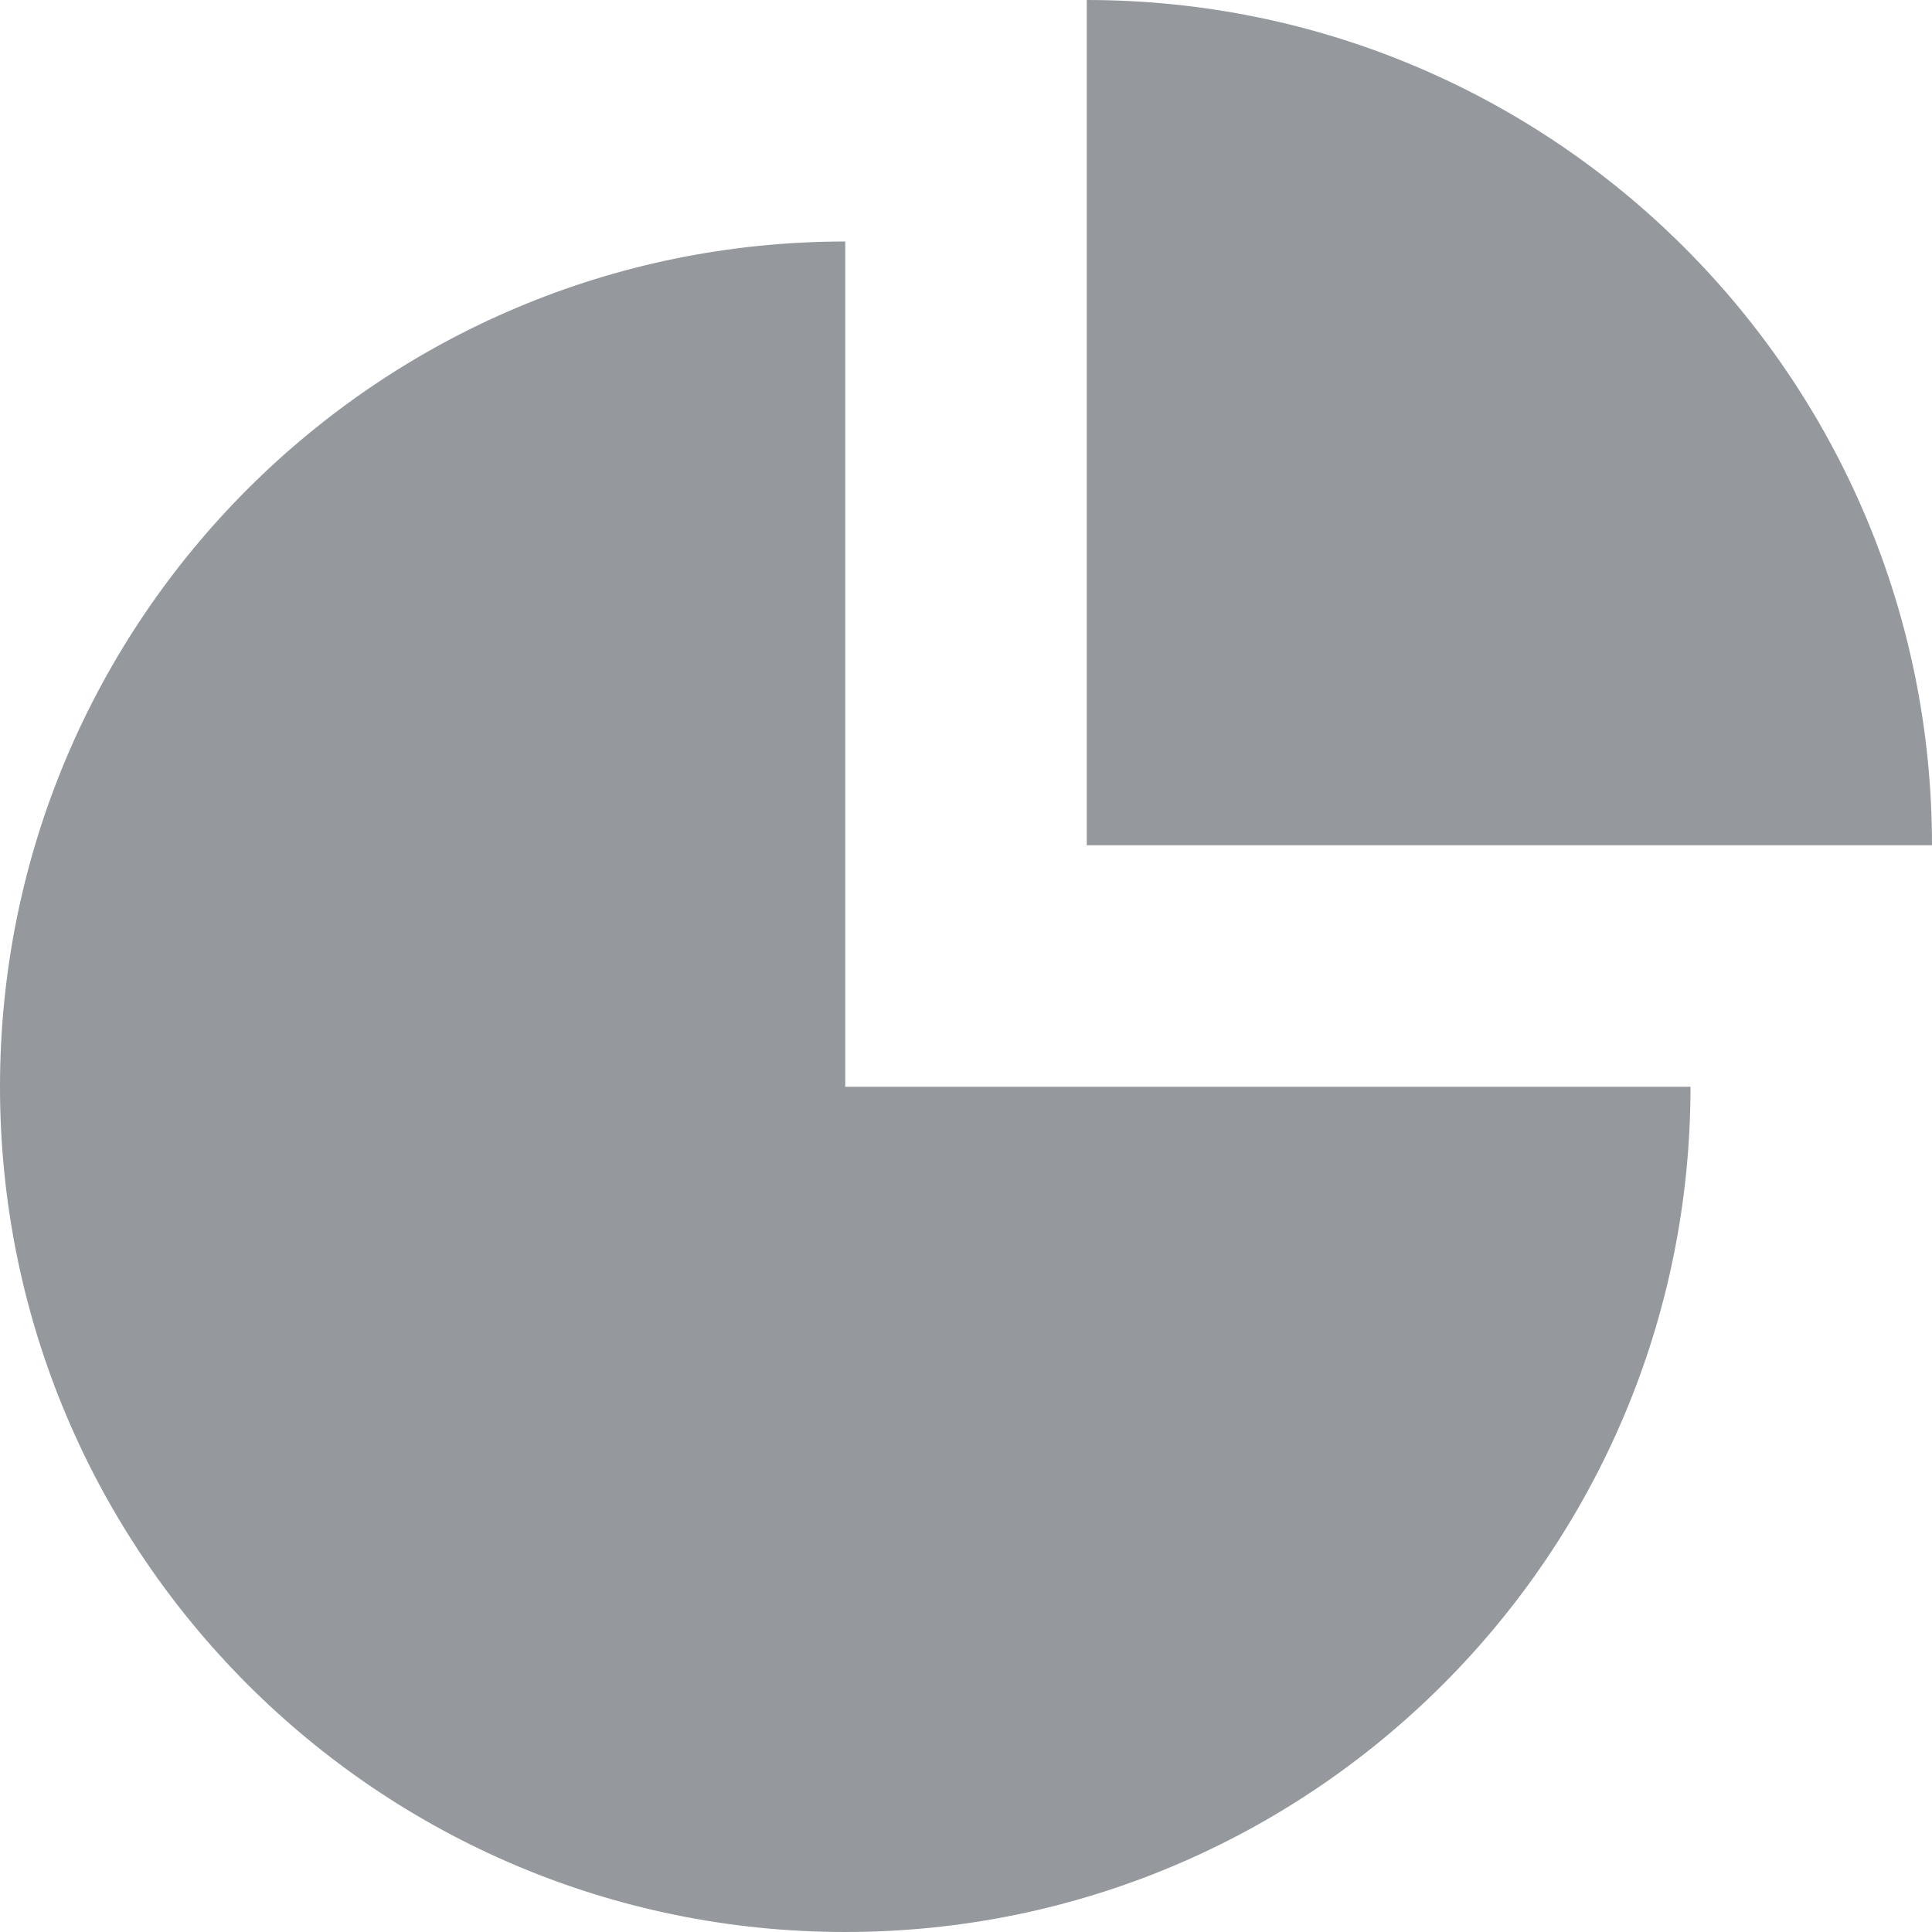
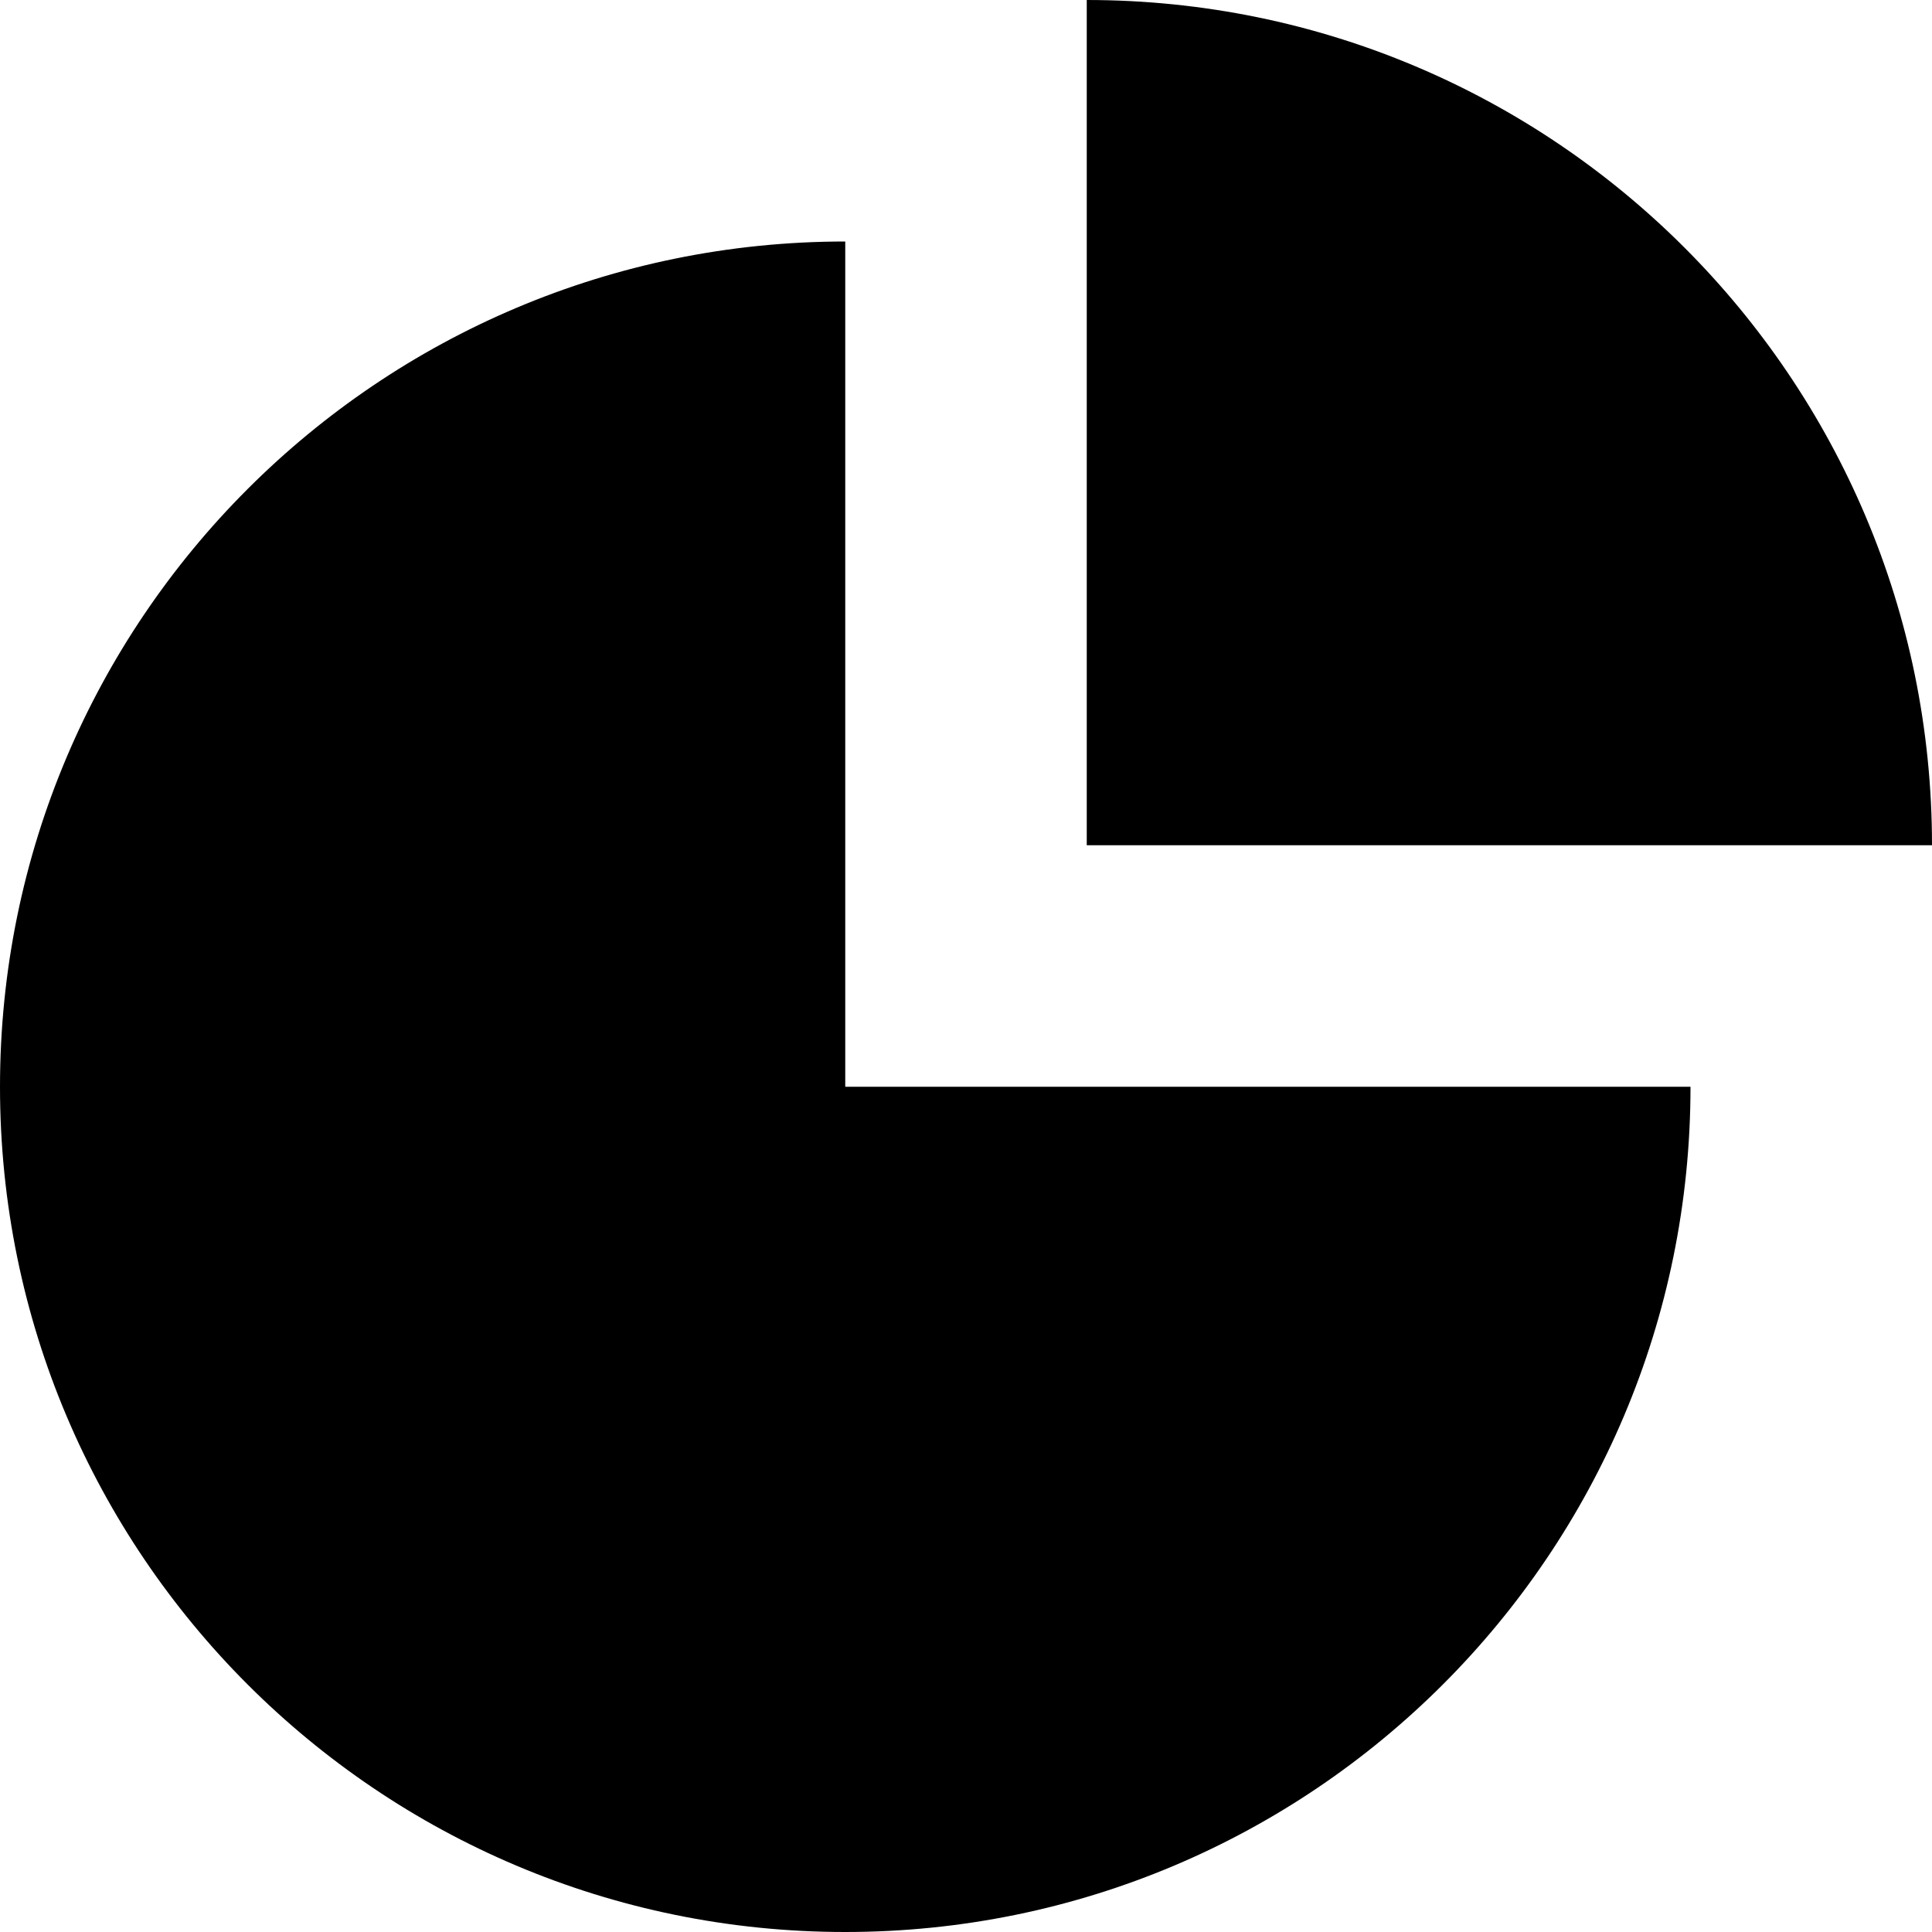
<svg xmlns="http://www.w3.org/2000/svg" width="16" height="16" viewBox="0 0 16 16">
-   <g fill="none" fill-rule="evenodd" transform="translate(-224 -224)">
-     <path fill="#95999D" d="M231,240 C227.134,240 224,236.866 224,233 C224,229.134 227.134,226 231,226 L231,233 L238,233 C238,236.866 234.866,240 231,240 Z M233,231 C233,231 233,224 233,224 C236.866,224 240,227.134 240,231 C238,231 233,231 233,231 Z" />
+   <g fill-rule="evenodd" transform="translate(-224 -224)">
+     <path d="M231,240 C227.134,240 224,236.866 224,233 C224,229.134 227.134,226 231,226 L231,233 L238,233 C238,236.866 234.866,240 231,240 Z M233,231 C233,231 233,224 233,224 C236.866,224 240,227.134 240,231 C238,231 233,231 233,231 Z" />
  </g>
</svg>
